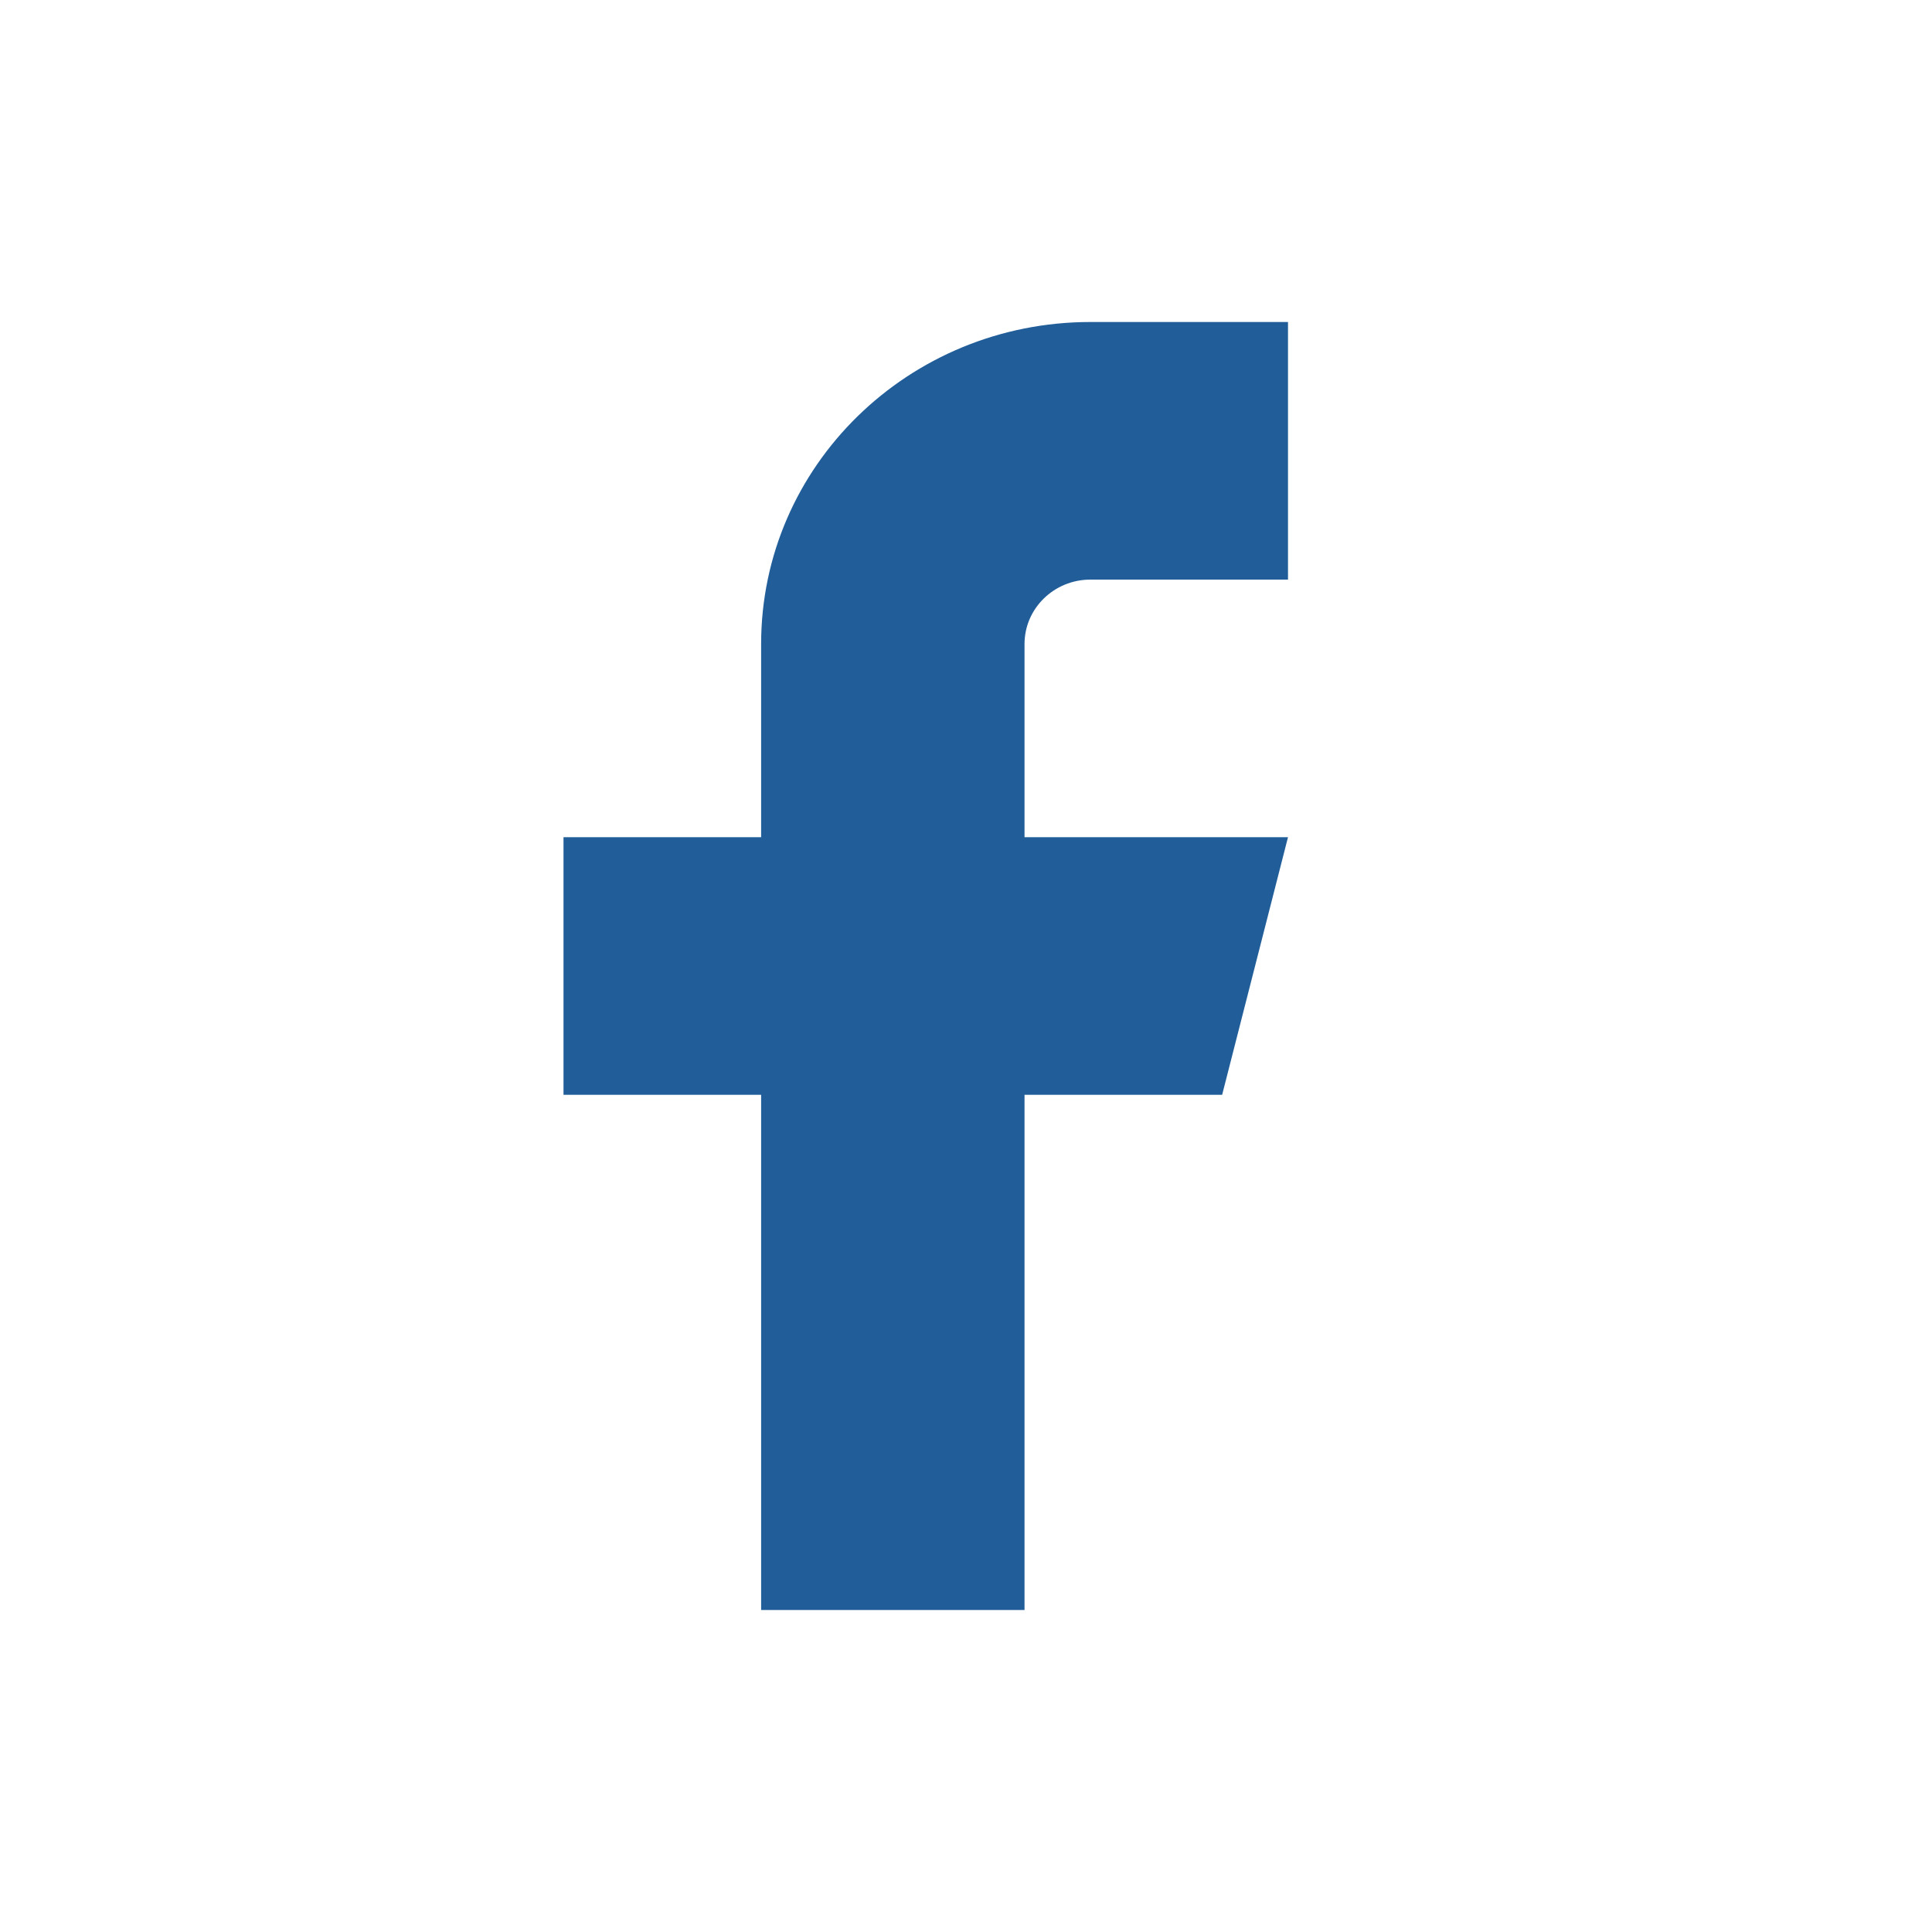
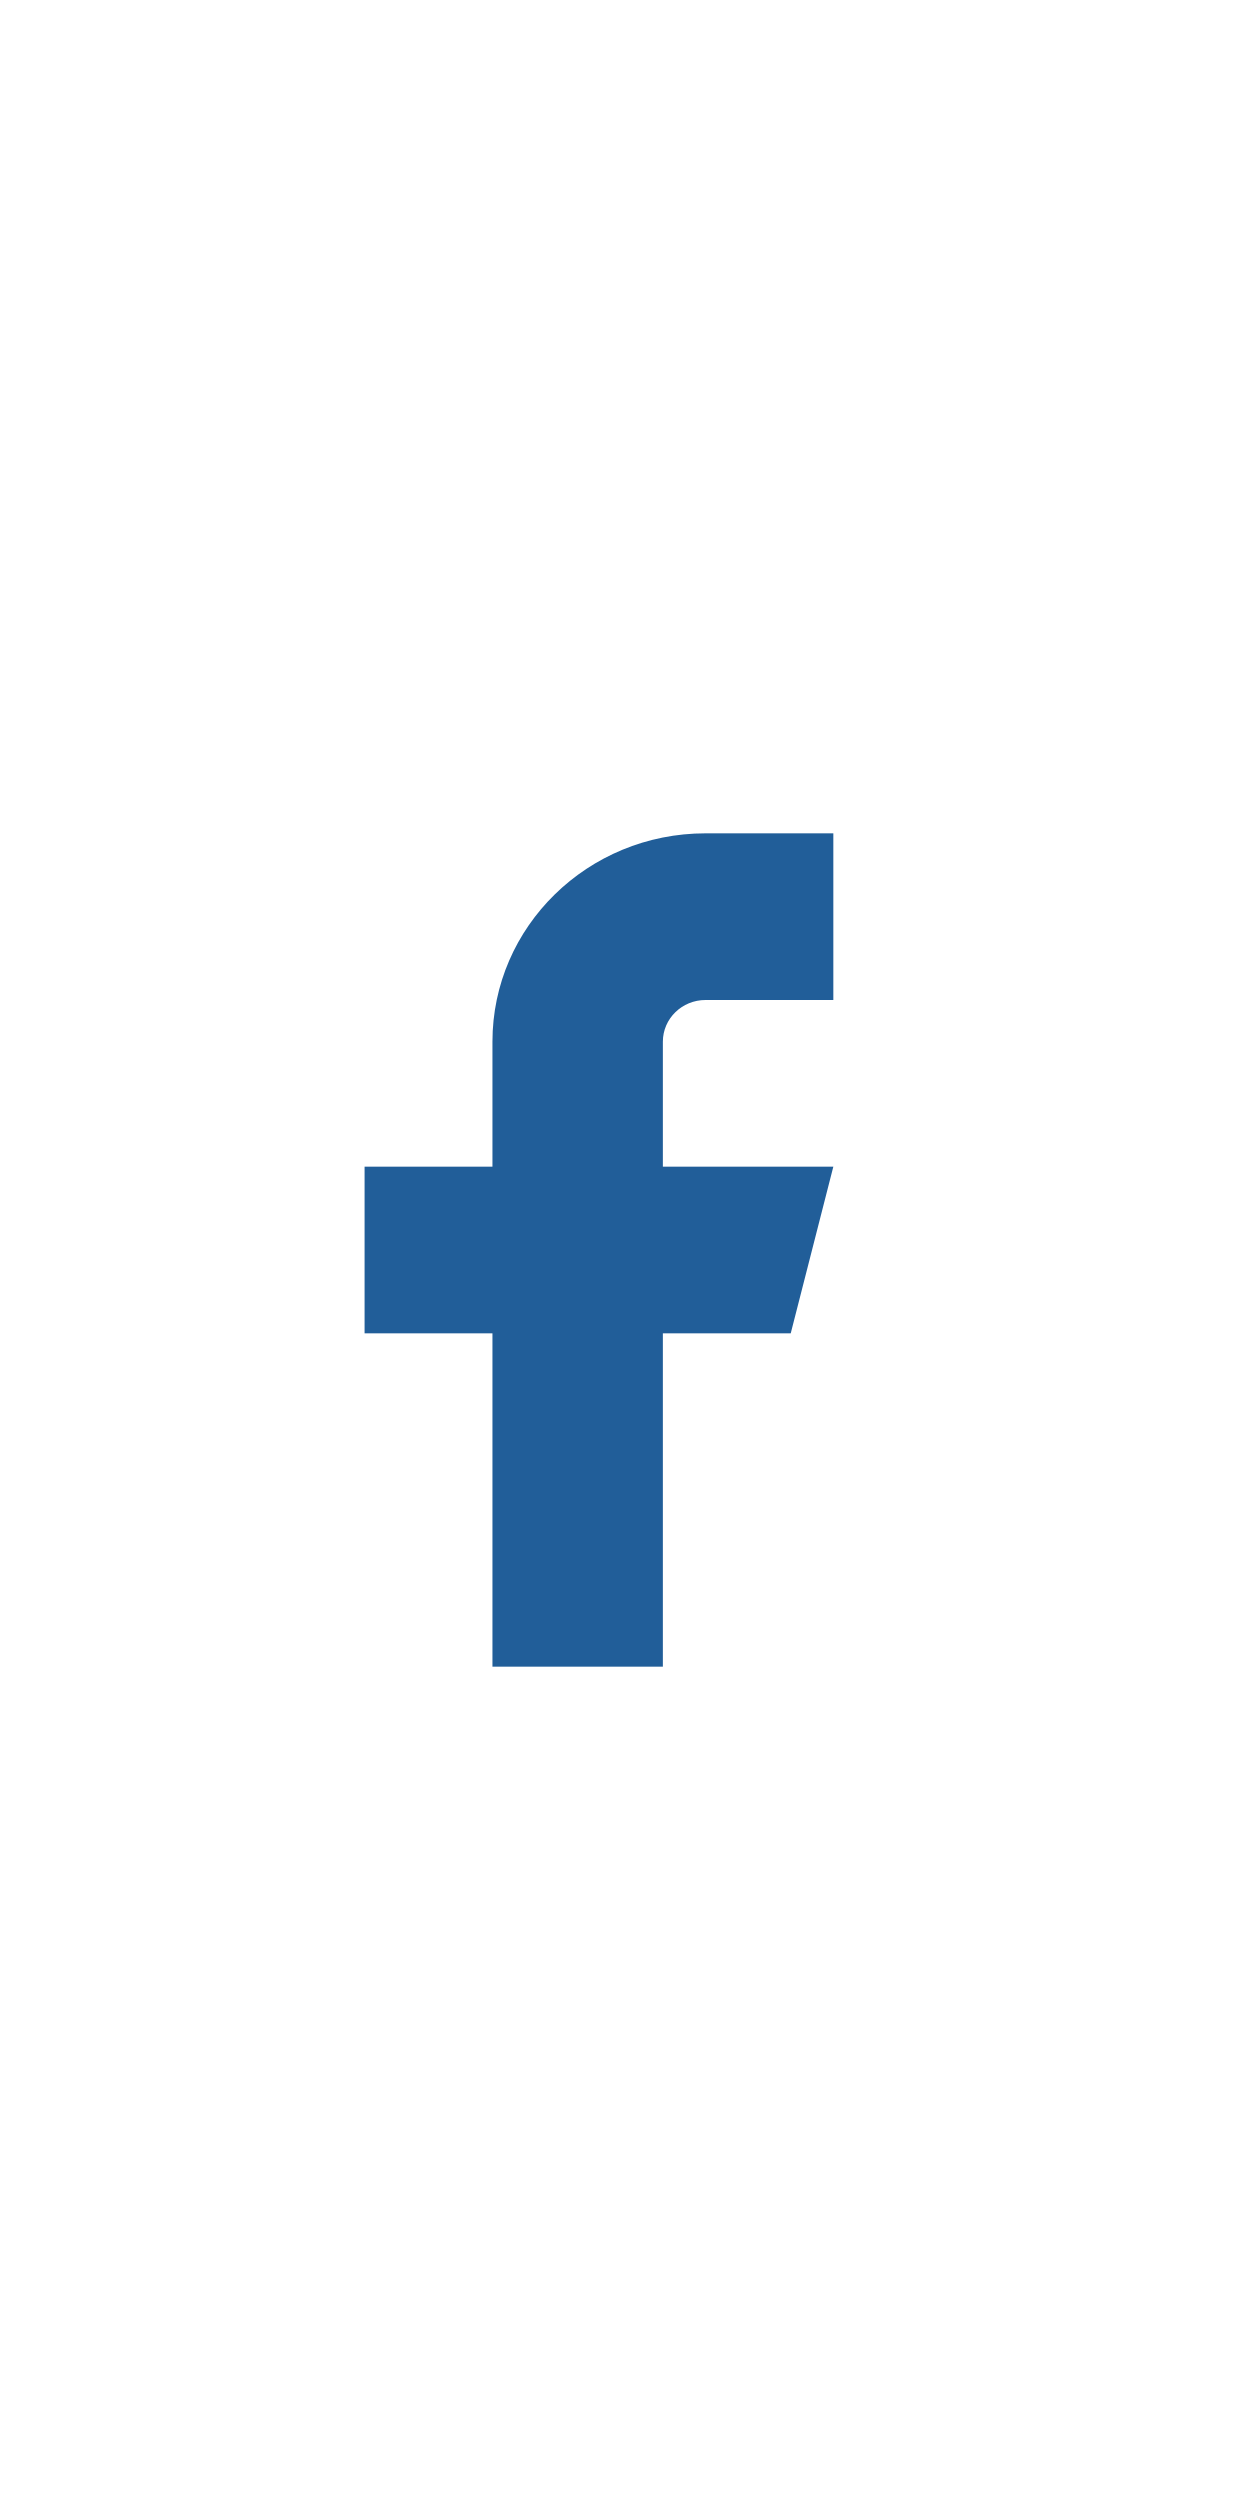
- <svg xmlns="http://www.w3.org/2000/svg" width="24" height="24" viewBox="0 0 24 24" fill="none">
+ <svg xmlns="http://www.w3.org/2000/svg" width="50" height="100" viewBox="0 0 24 24" fill="none">
  <path fill-rule="evenodd" clip-rule="evenodd" d="M16 4H13.546C11.286 4 9.455 5.791 9.455 8V10.4H7V13.6H9.455V20H12.727V13.6H15.182L16 10.4H12.727V8C12.727 7.558 13.094 7.2 13.546 7.2H16V4Z" fill="#215E99" />
</svg>
